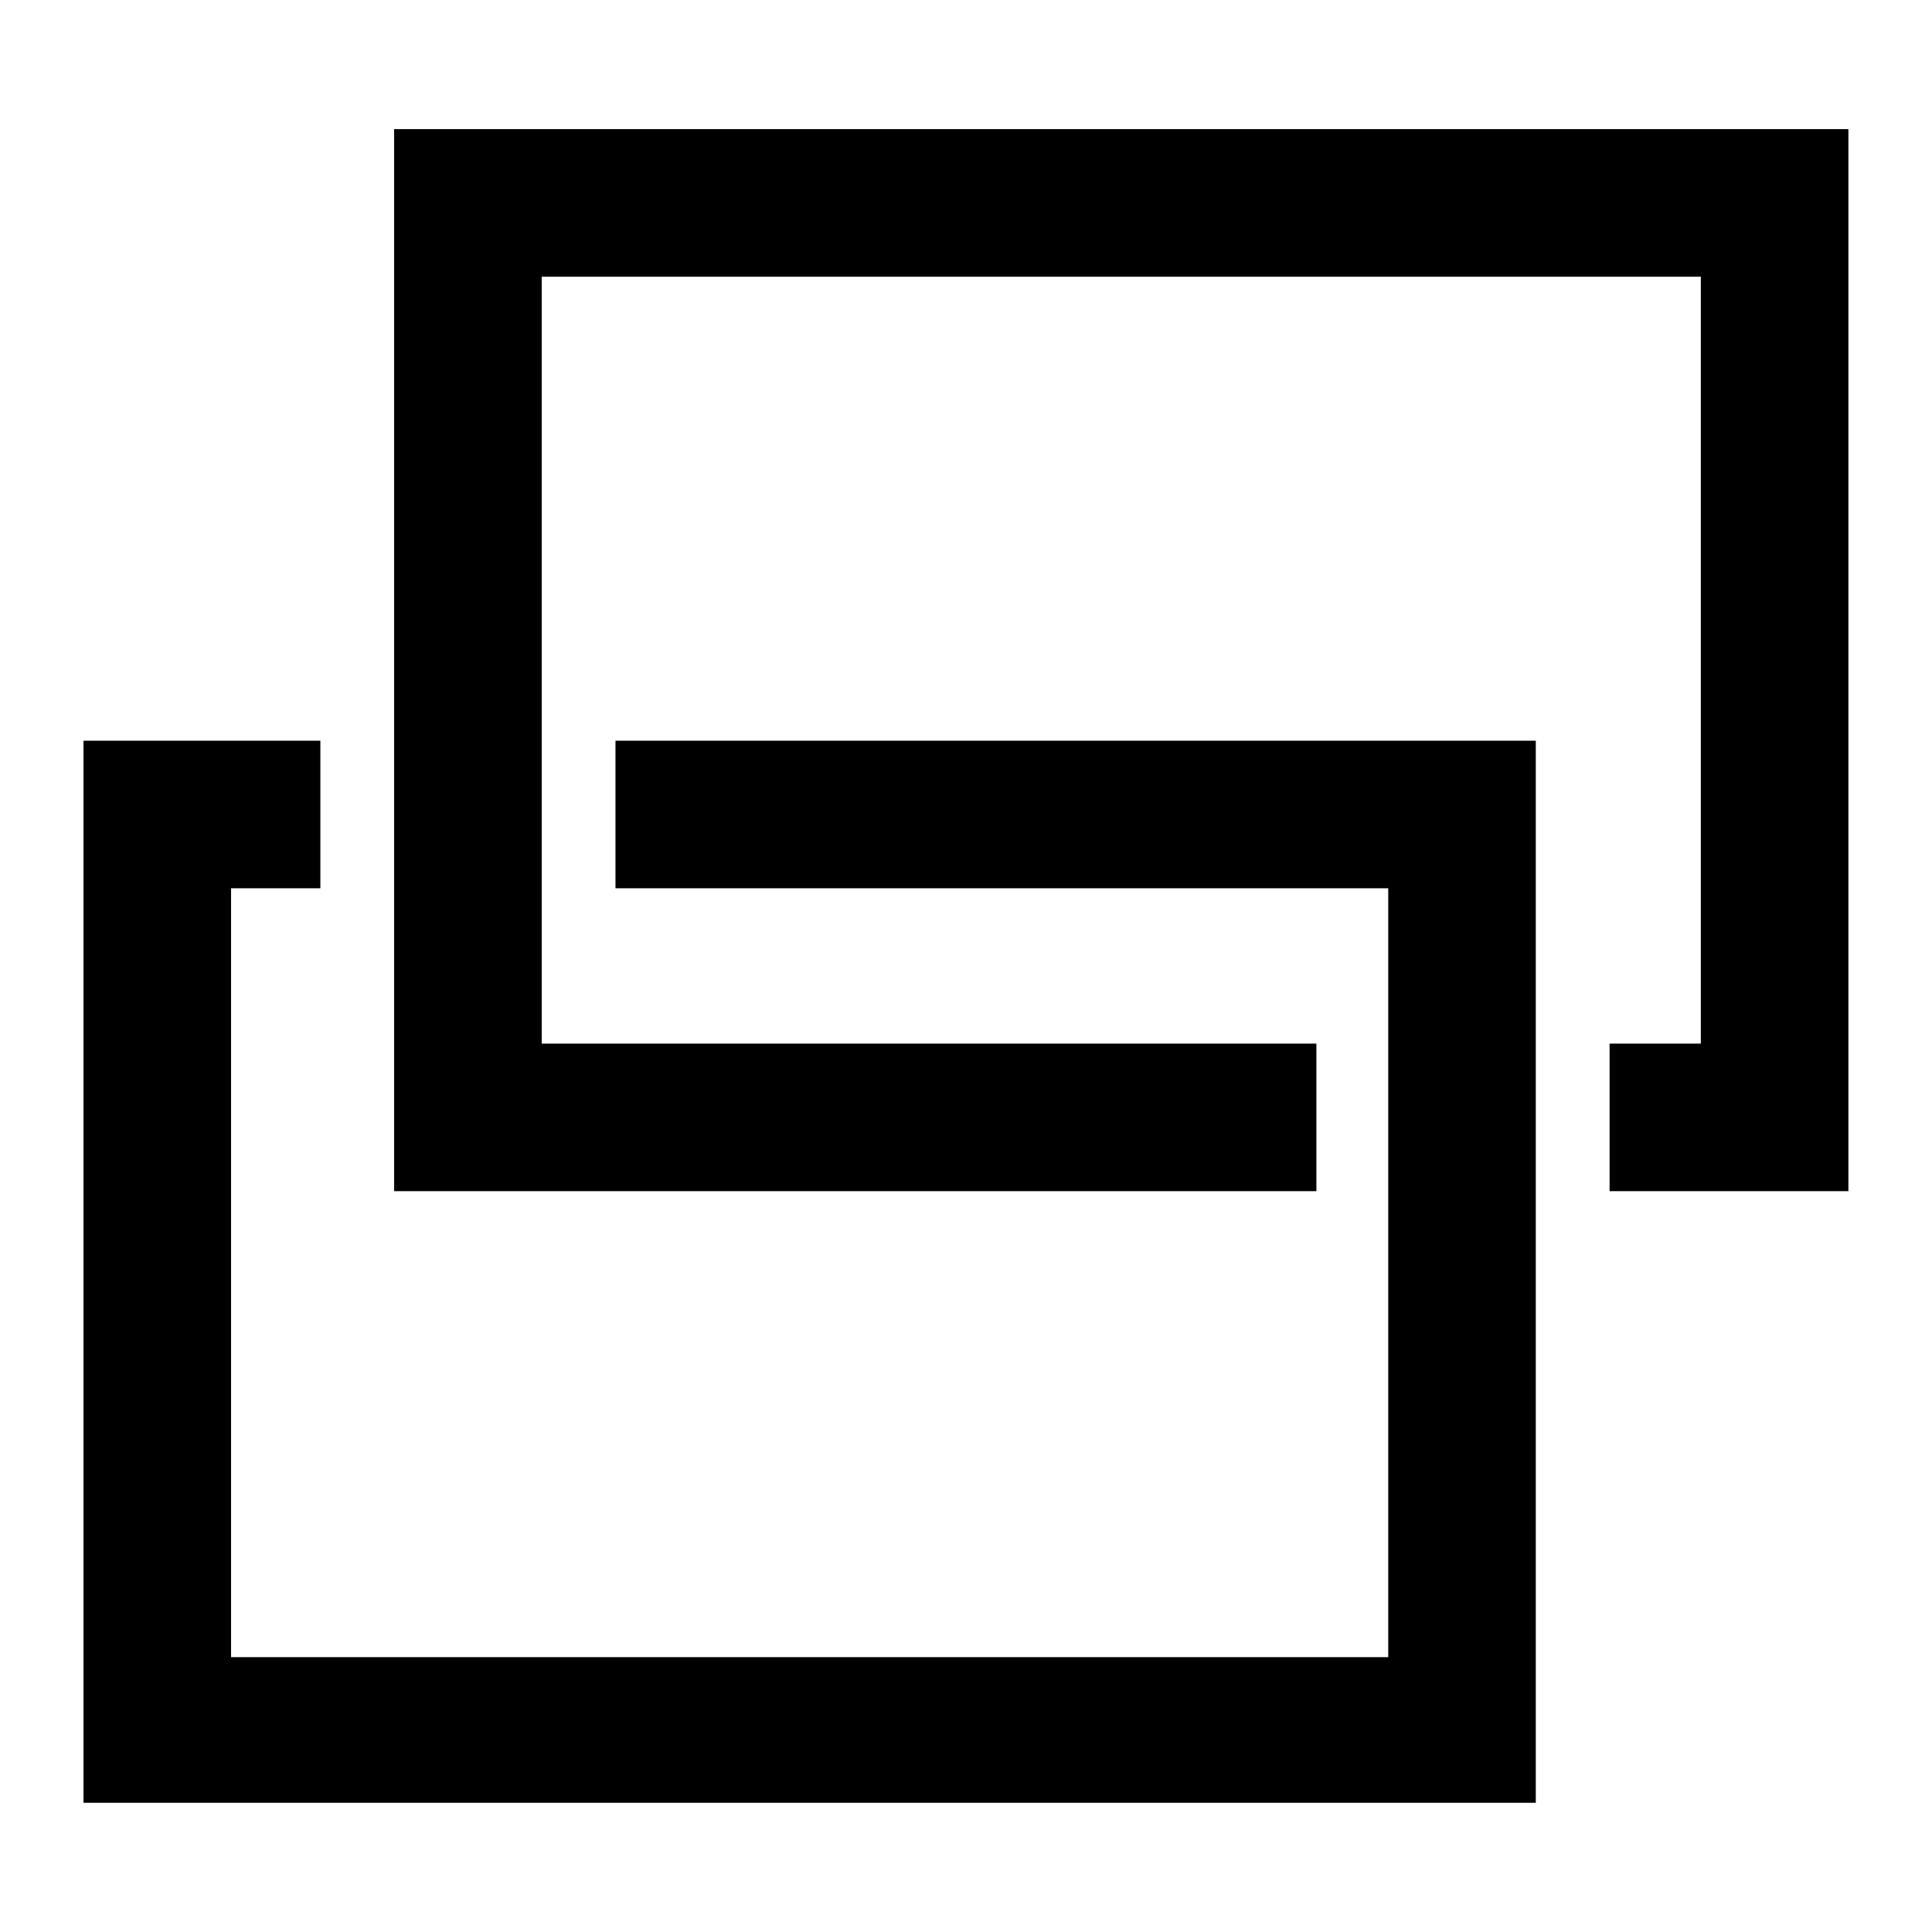
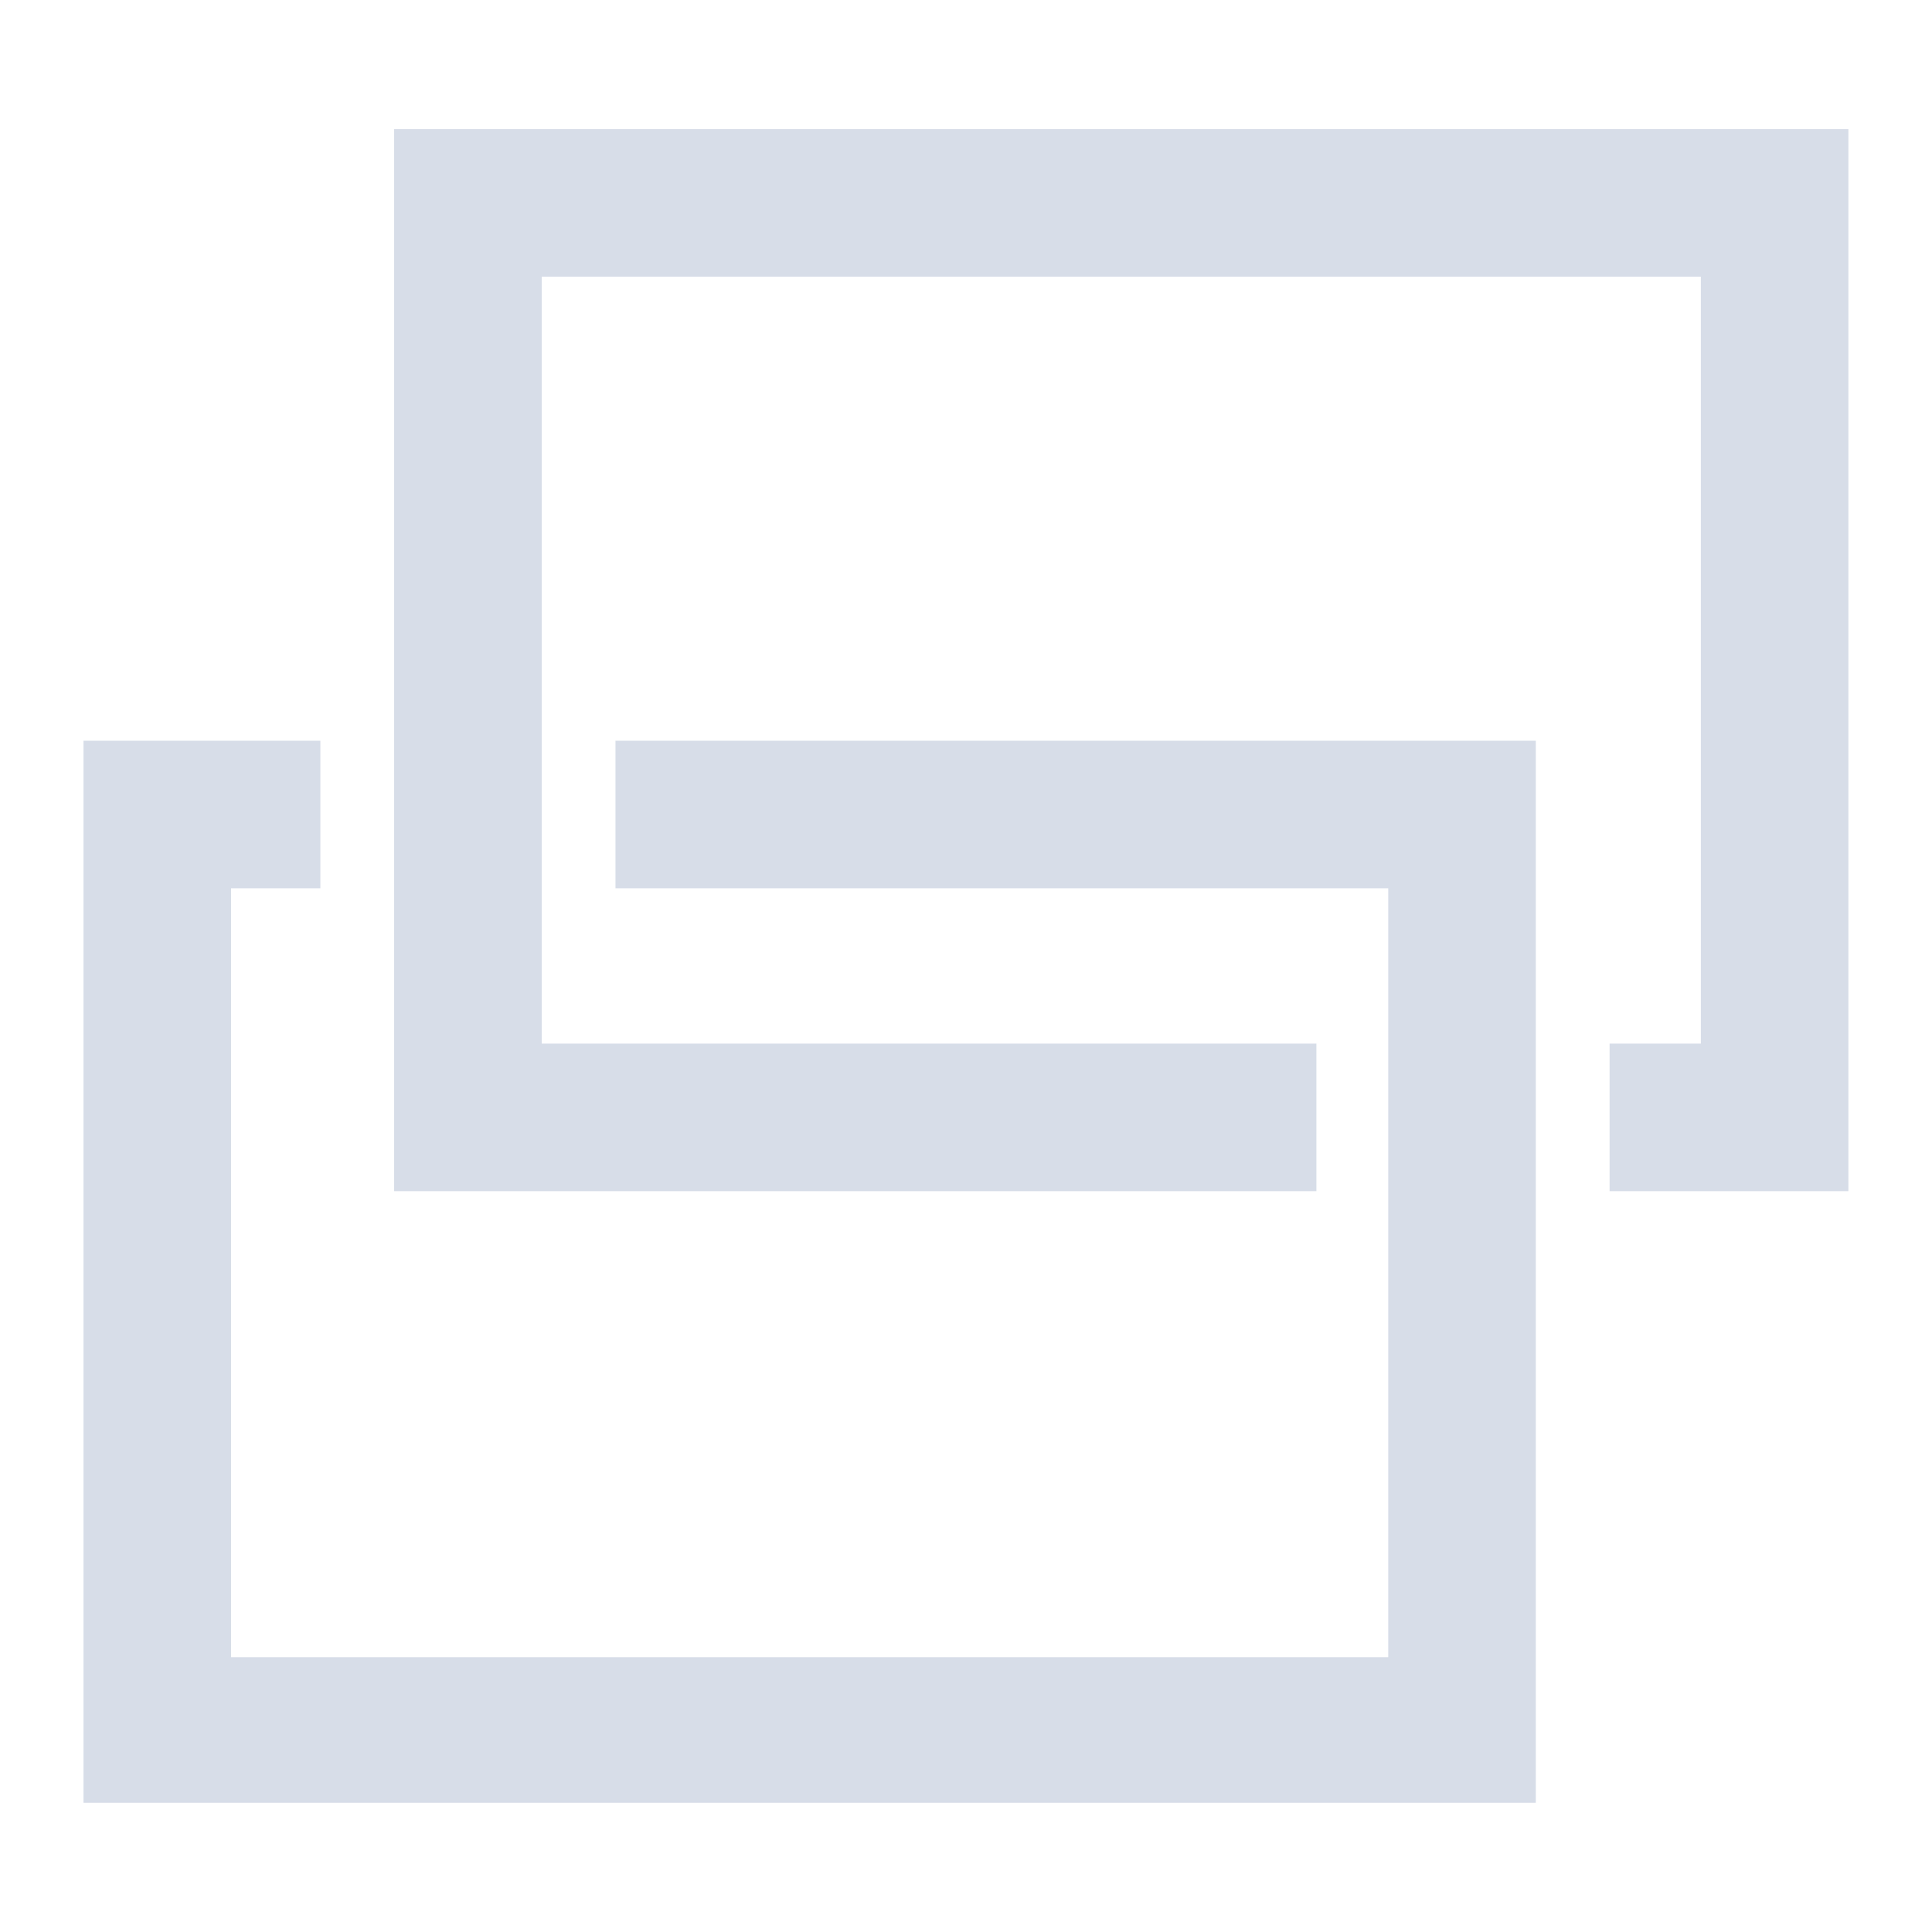
- <svg xmlns="http://www.w3.org/2000/svg" width="100%" height="100%" viewBox="0 0 5867 5867" version="1.1" xml:space="preserve" style="fill-rule:evenodd;clip-rule:evenodd;stroke-linejoin:round;stroke-miterlimit:2;">
+ <svg xmlns="http://www.w3.org/2000/svg" fill="#d7dde8" width="100%" height="100%" viewBox="0 0 5867 5867" version="1.1" xml:space="preserve" style="fill-rule:evenodd;clip-rule:evenodd;stroke-linejoin:round;stroke-miterlimit:2;">
  <path d="M4663.85,5474.57l-4410.32,-0l0,-3225.19l719.33,0l0,448.107l-271.222,0l-0,2334.88l3514.1,-0l0,-2334.88l-2346.67,0l-0,-448.107l2794.77,0l-0,3225.19Zm949.279,-1857.29l-725.226,0l0,-448.107l277.119,0l0,-2328.98l-3520,0l0,2328.98l2352.56,0l-0,448.107l-2800.67,0l-0,-3225.19l4416.21,-0l0,3225.19Z" style="fill-rule:nonzero;" />
</svg>
